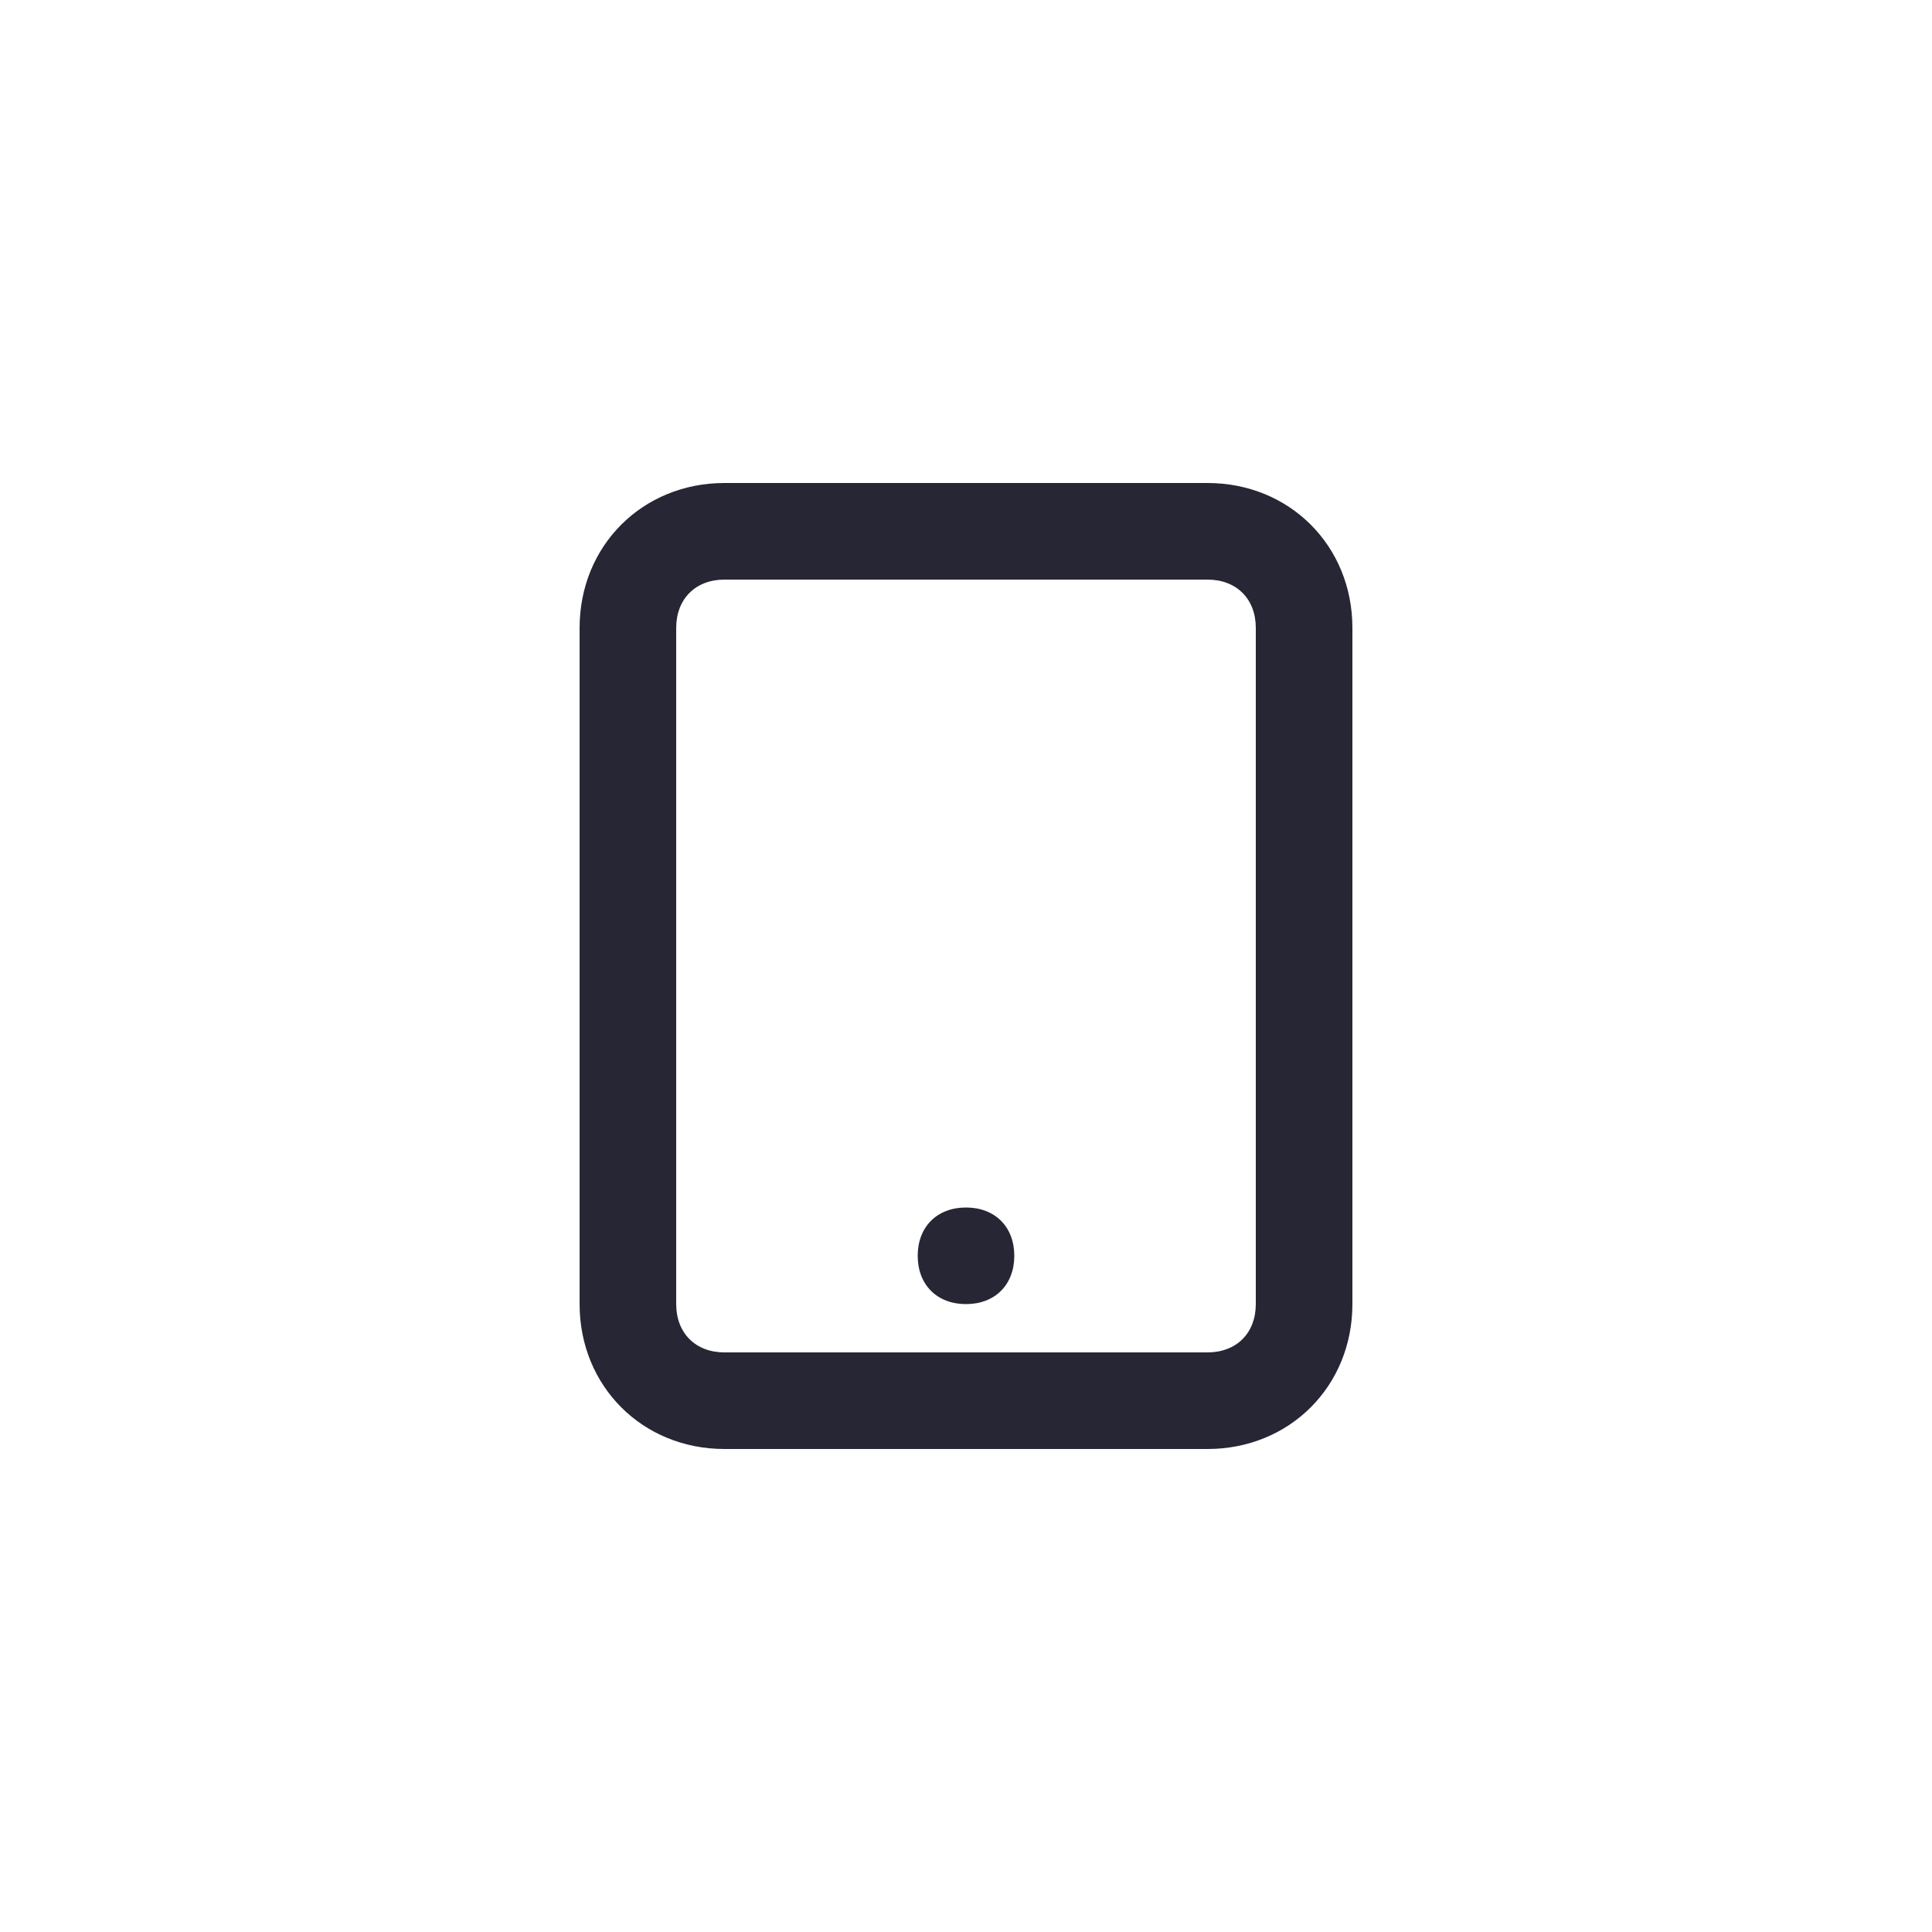
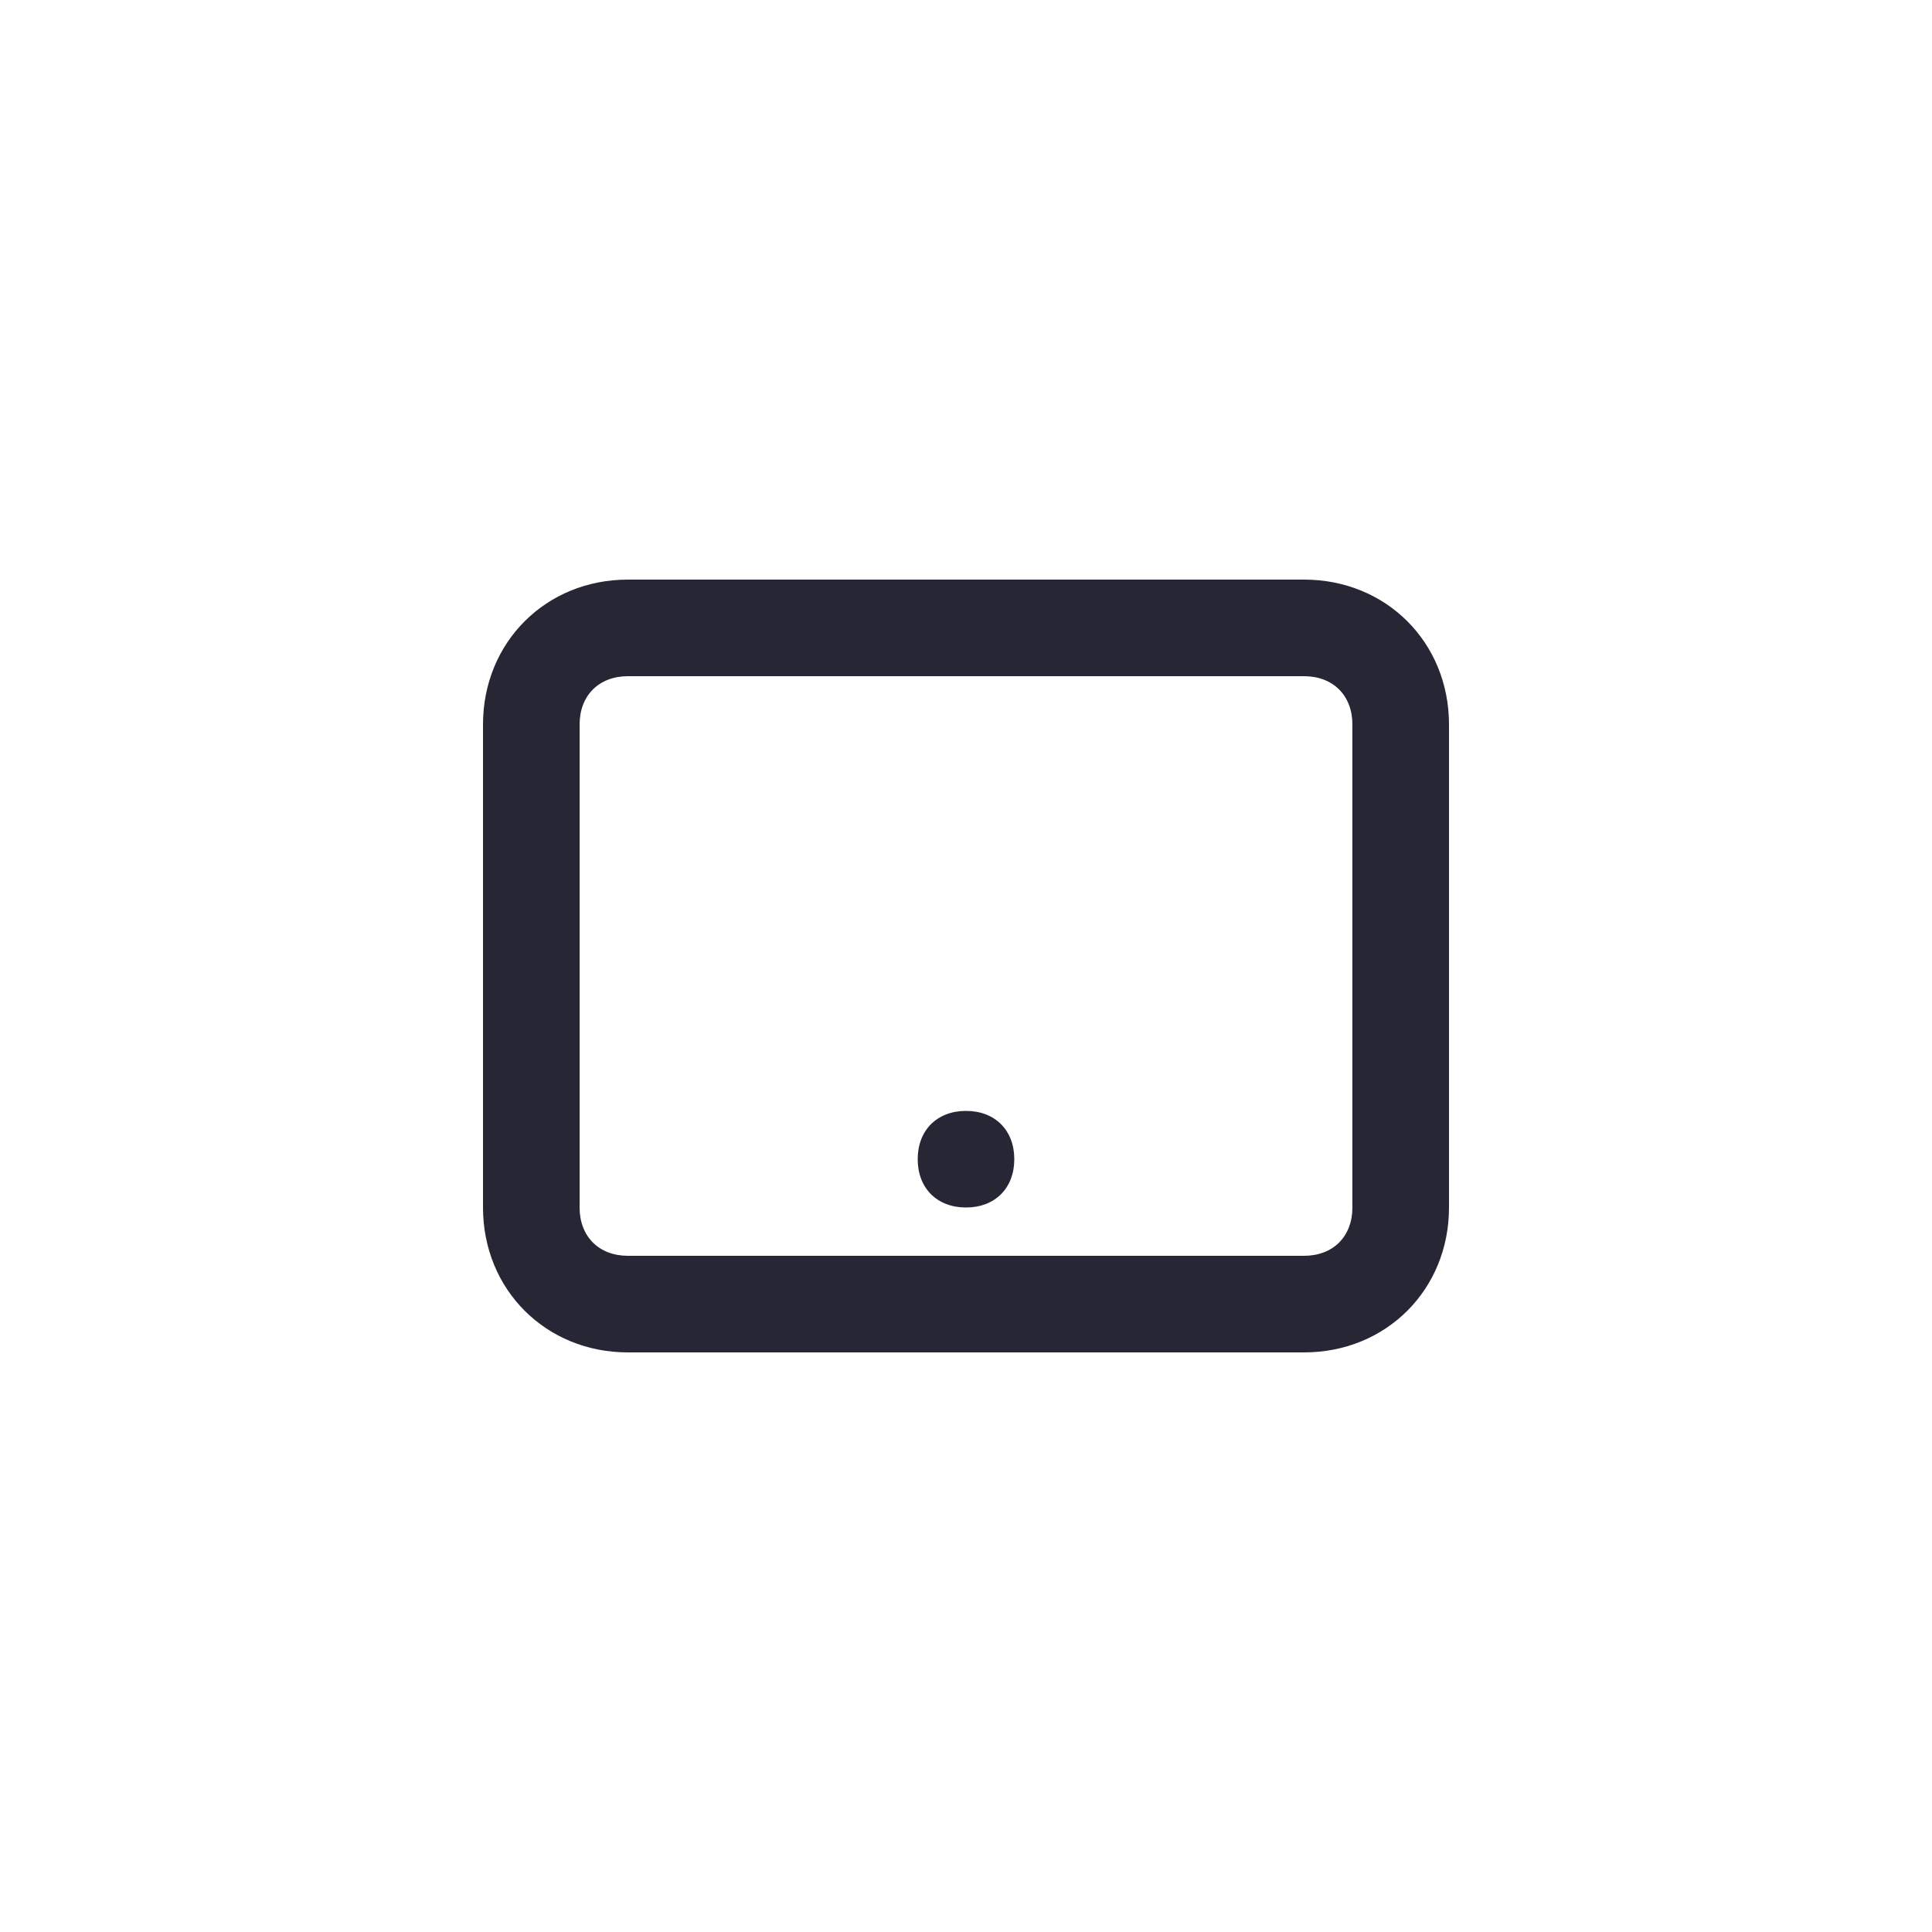
<svg xmlns="http://www.w3.org/2000/svg" version="1.1" id="Layer_1" x="0px" y="0px" viewBox="0 0 40 40" style="enable-background:new 0 0 40 40;" xml:space="preserve">
  <style type="text/css">
	.st0{fill:none;}
	.st1{fill:#272635;}
</style>
-   <rect class="st0" width="40" height="40" />
-   <path class="st1" d="M25,30H15c-1.7,0-3-1.3-3-3V13c0-1.7,1.3-3,3-3h10c1.7,0,3,1.3,3,3v14C28,28.7,26.7,30,25,30z M15,12  c-0.6,0-1,0.4-1,1v14c0,0.6,0.4,1,1,1h10c0.6,0,1-0.4,1-1V13c0-0.6-0.4-1-1-1H15z M20,27c-0.6,0-1-0.4-1-1s0.4-1,1-1l0,0  c0.6,0,1,0.4,1,1S20.6,27,20,27z" />
+   <rect y="0" class="st0" width="40" height="40" />
+   <path class="st1" d="M10,25V15c0-1.7,1.3-3,3-3h14c1.7,0,3,1.3,3,3v10c0,1.7-1.3,3-3,3H13C11.3,28,10,26.7,10,25z M28,15  c0-0.6-0.4-1-1-1H13c-0.6,0-1,0.4-1,1v10c0,0.6,0.4,1,1,1h14c0.6,0,1-0.4,1-1V15z M20,25c-0.6,0-1-0.4-1-1s0.4-1,1-1l0,0  c0.6,0,1,0.4,1,1S20.6,25,20,25z" />
</svg>
